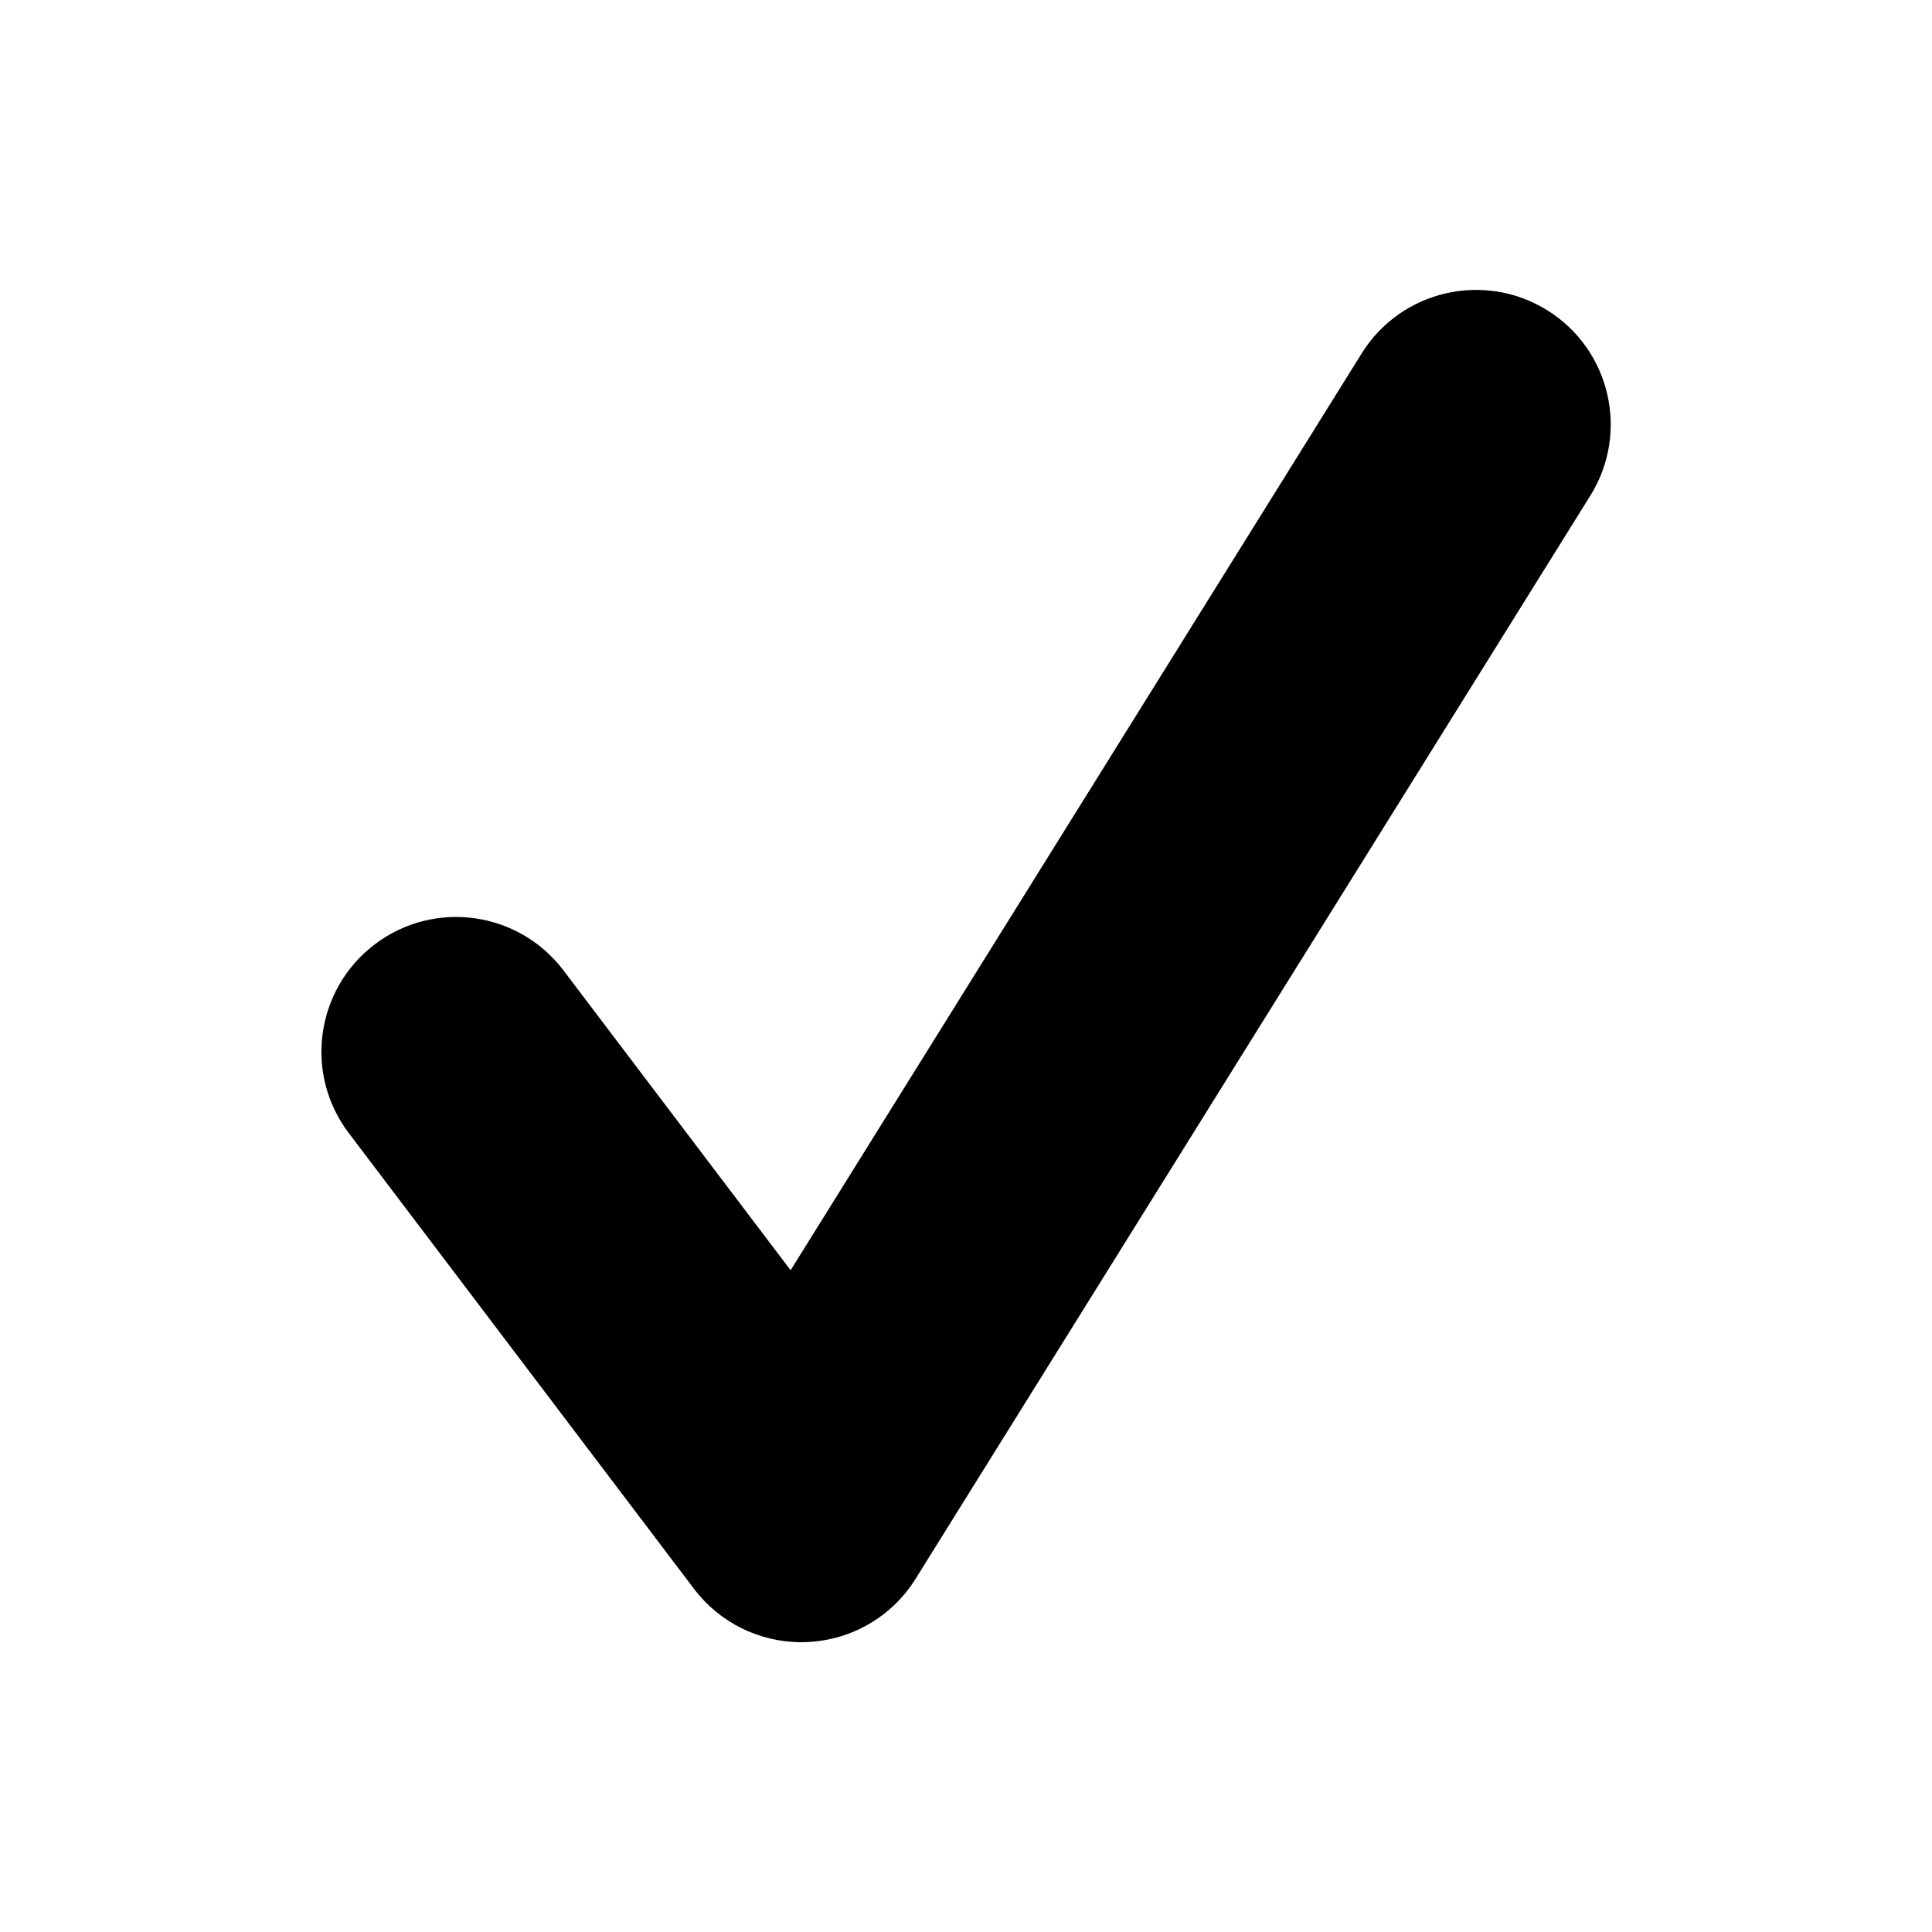
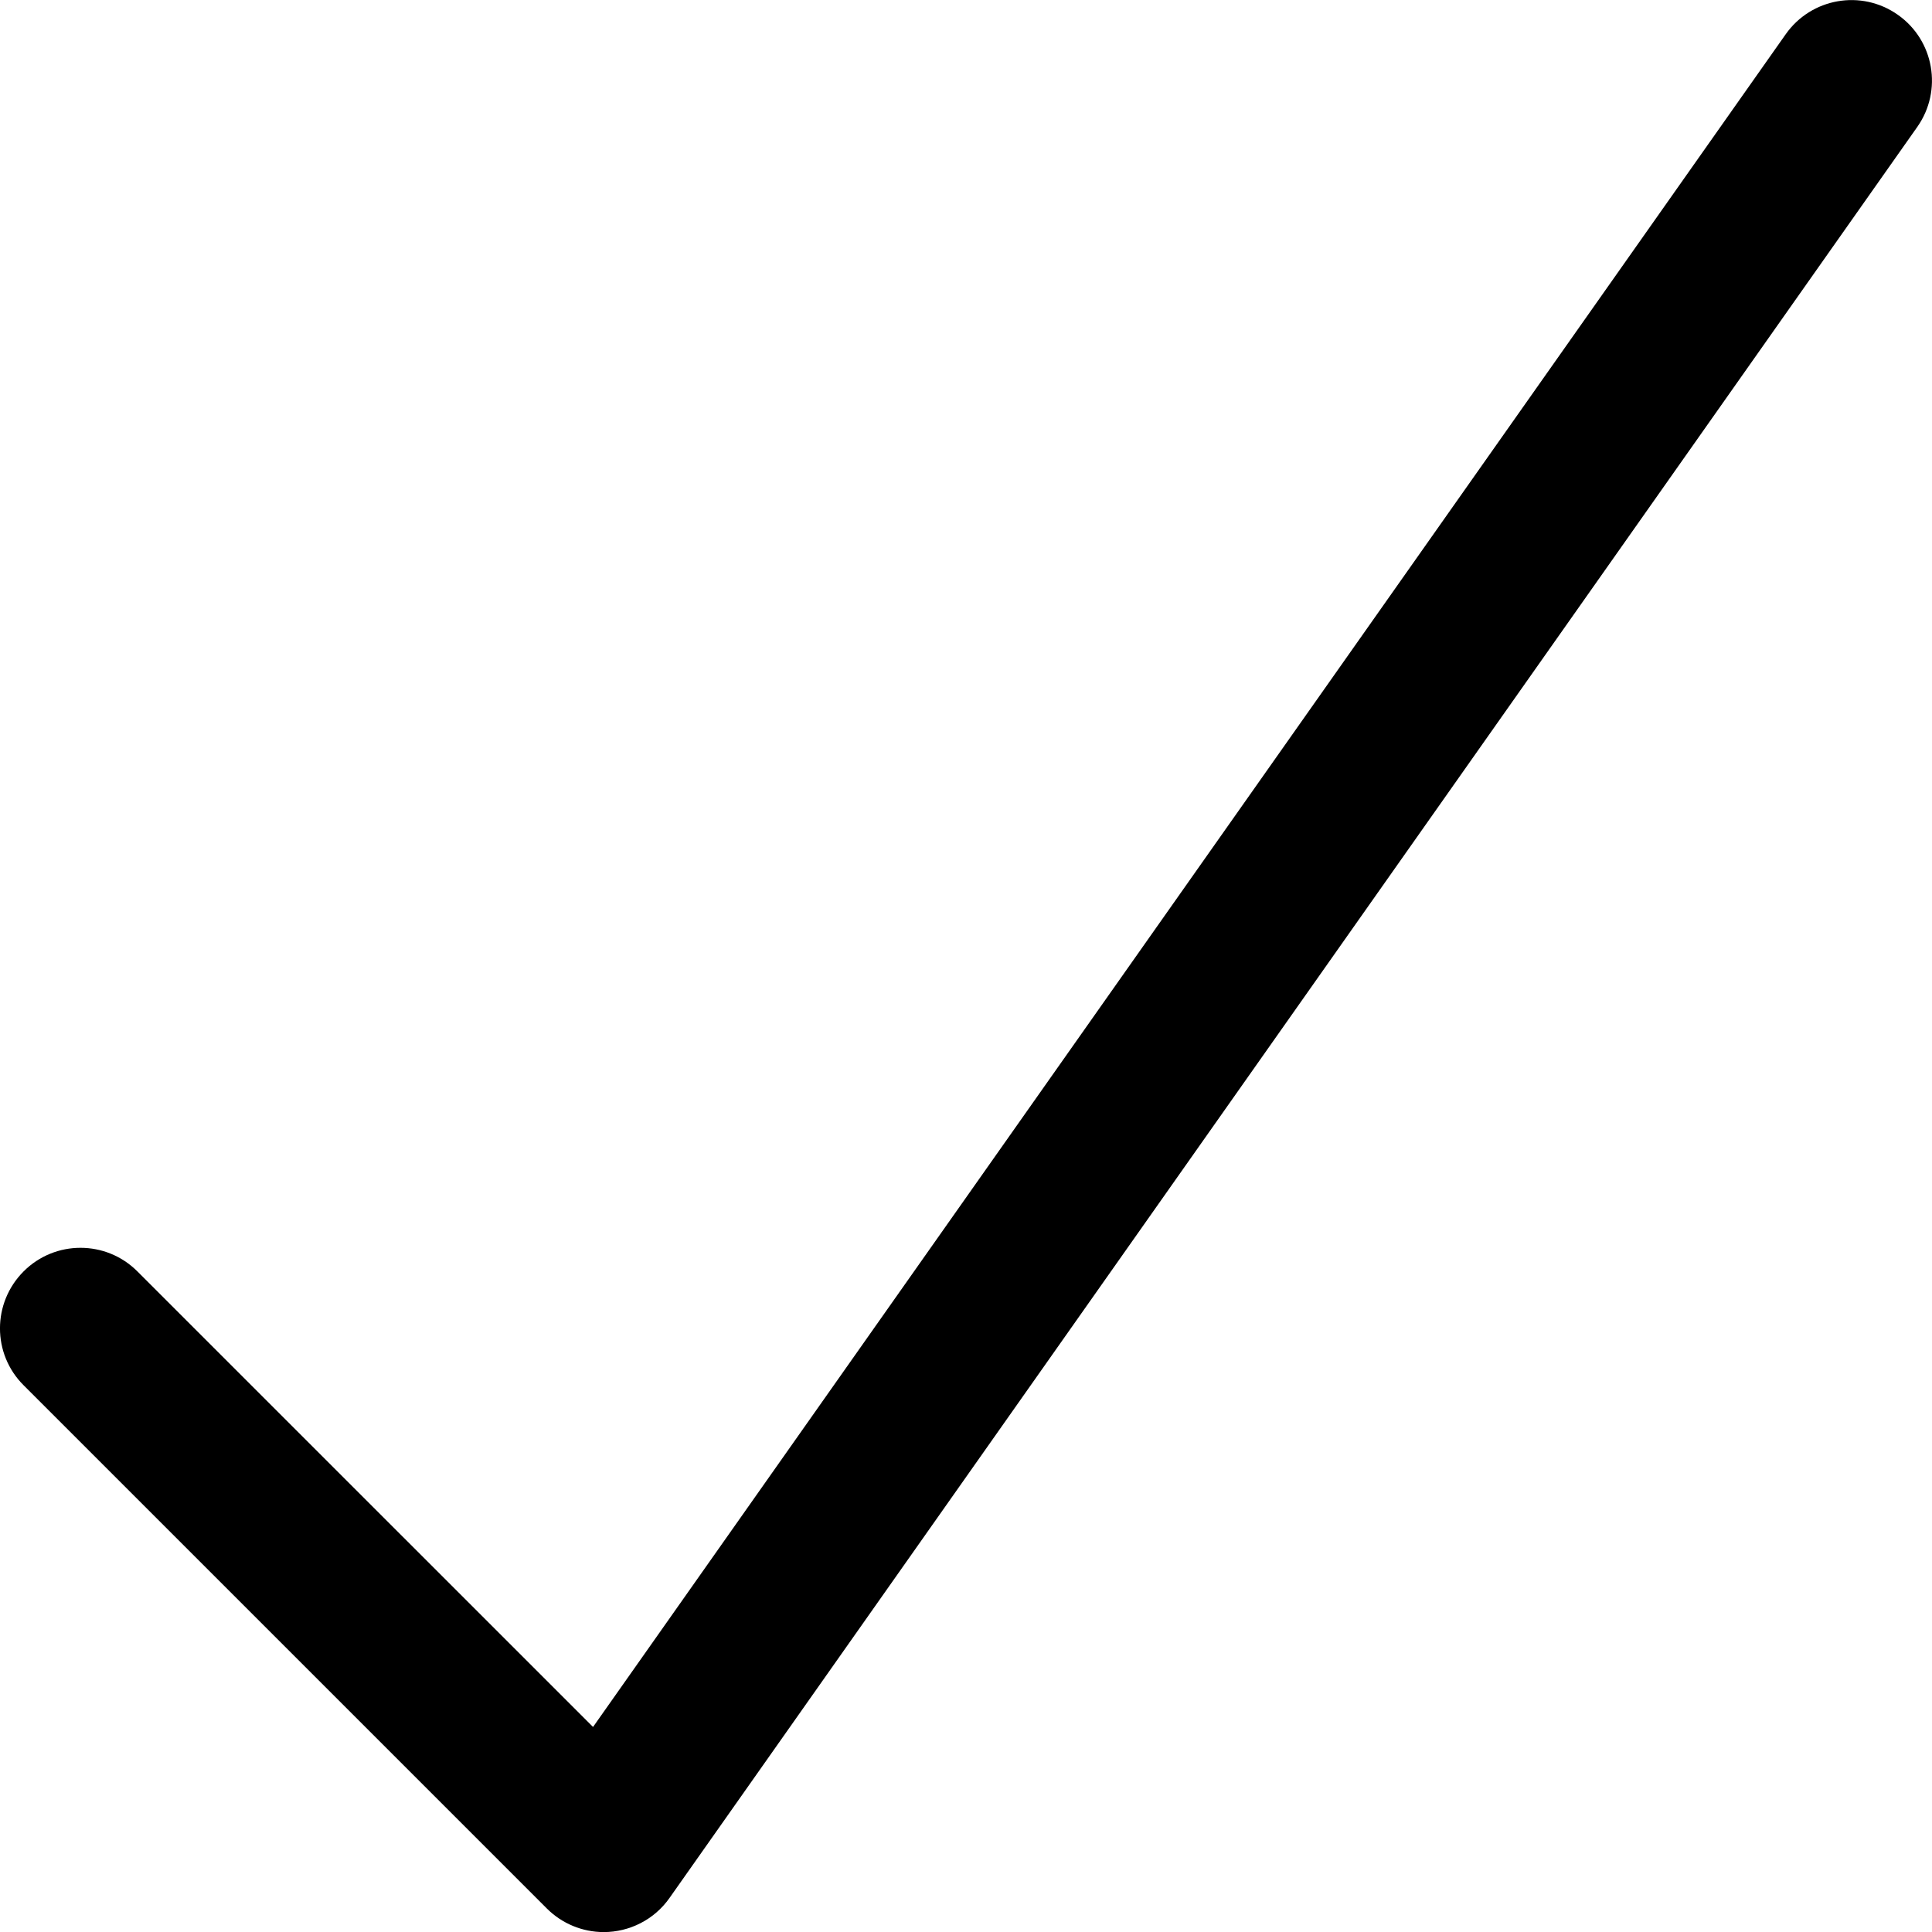
- <svg xmlns="http://www.w3.org/2000/svg" version="1.1" width="32" height="32" viewBox="0 0 32 32">
-   <path d="M13.272 27.2c-0.696 0-1.355-0.325-1.778-0.885l-5.718-7.549c-0.744-0.982-0.55-2.381 0.432-3.125 0.984-0.746 2.381-0.55 3.125 0.432l3.762 4.966 9.459-15.186c0.651-1.045 2.027-1.365 3.074-0.714 1.045 0.65 1.365 2.027 0.712 3.072l-11.173 17.936c-0.389 0.626-1.059 1.018-1.794 1.050-0.034 0.002-0.067 0.002-0.101 0.002z" />
+ <svg xmlns="http://www.w3.org/2000/svg" version="1.1" id="Filled_Icons" x="0px" y="0px" width="24px" height="24px" viewBox="0 0 24 24" enable-background="new 0 0 24 24" xml:space="preserve">
+   <path d="M23.576,0.184c-0.452-0.319-1.075-0.21-1.393,0.241L7.367,21.453l-5.66-5.659c-0.39-0.391-1.024-0.391-1.414,0  c-0.391,0.392-0.391,1.024,0,1.414l6.5,6.5c0.188,0.188,0.443,0.293,0.707,0.293c0.318,0,0.627-0.153,0.817-0.424l15.5-22  C24.135,1.125,24.027,0.501,23.576,0.184z" />
</svg>
